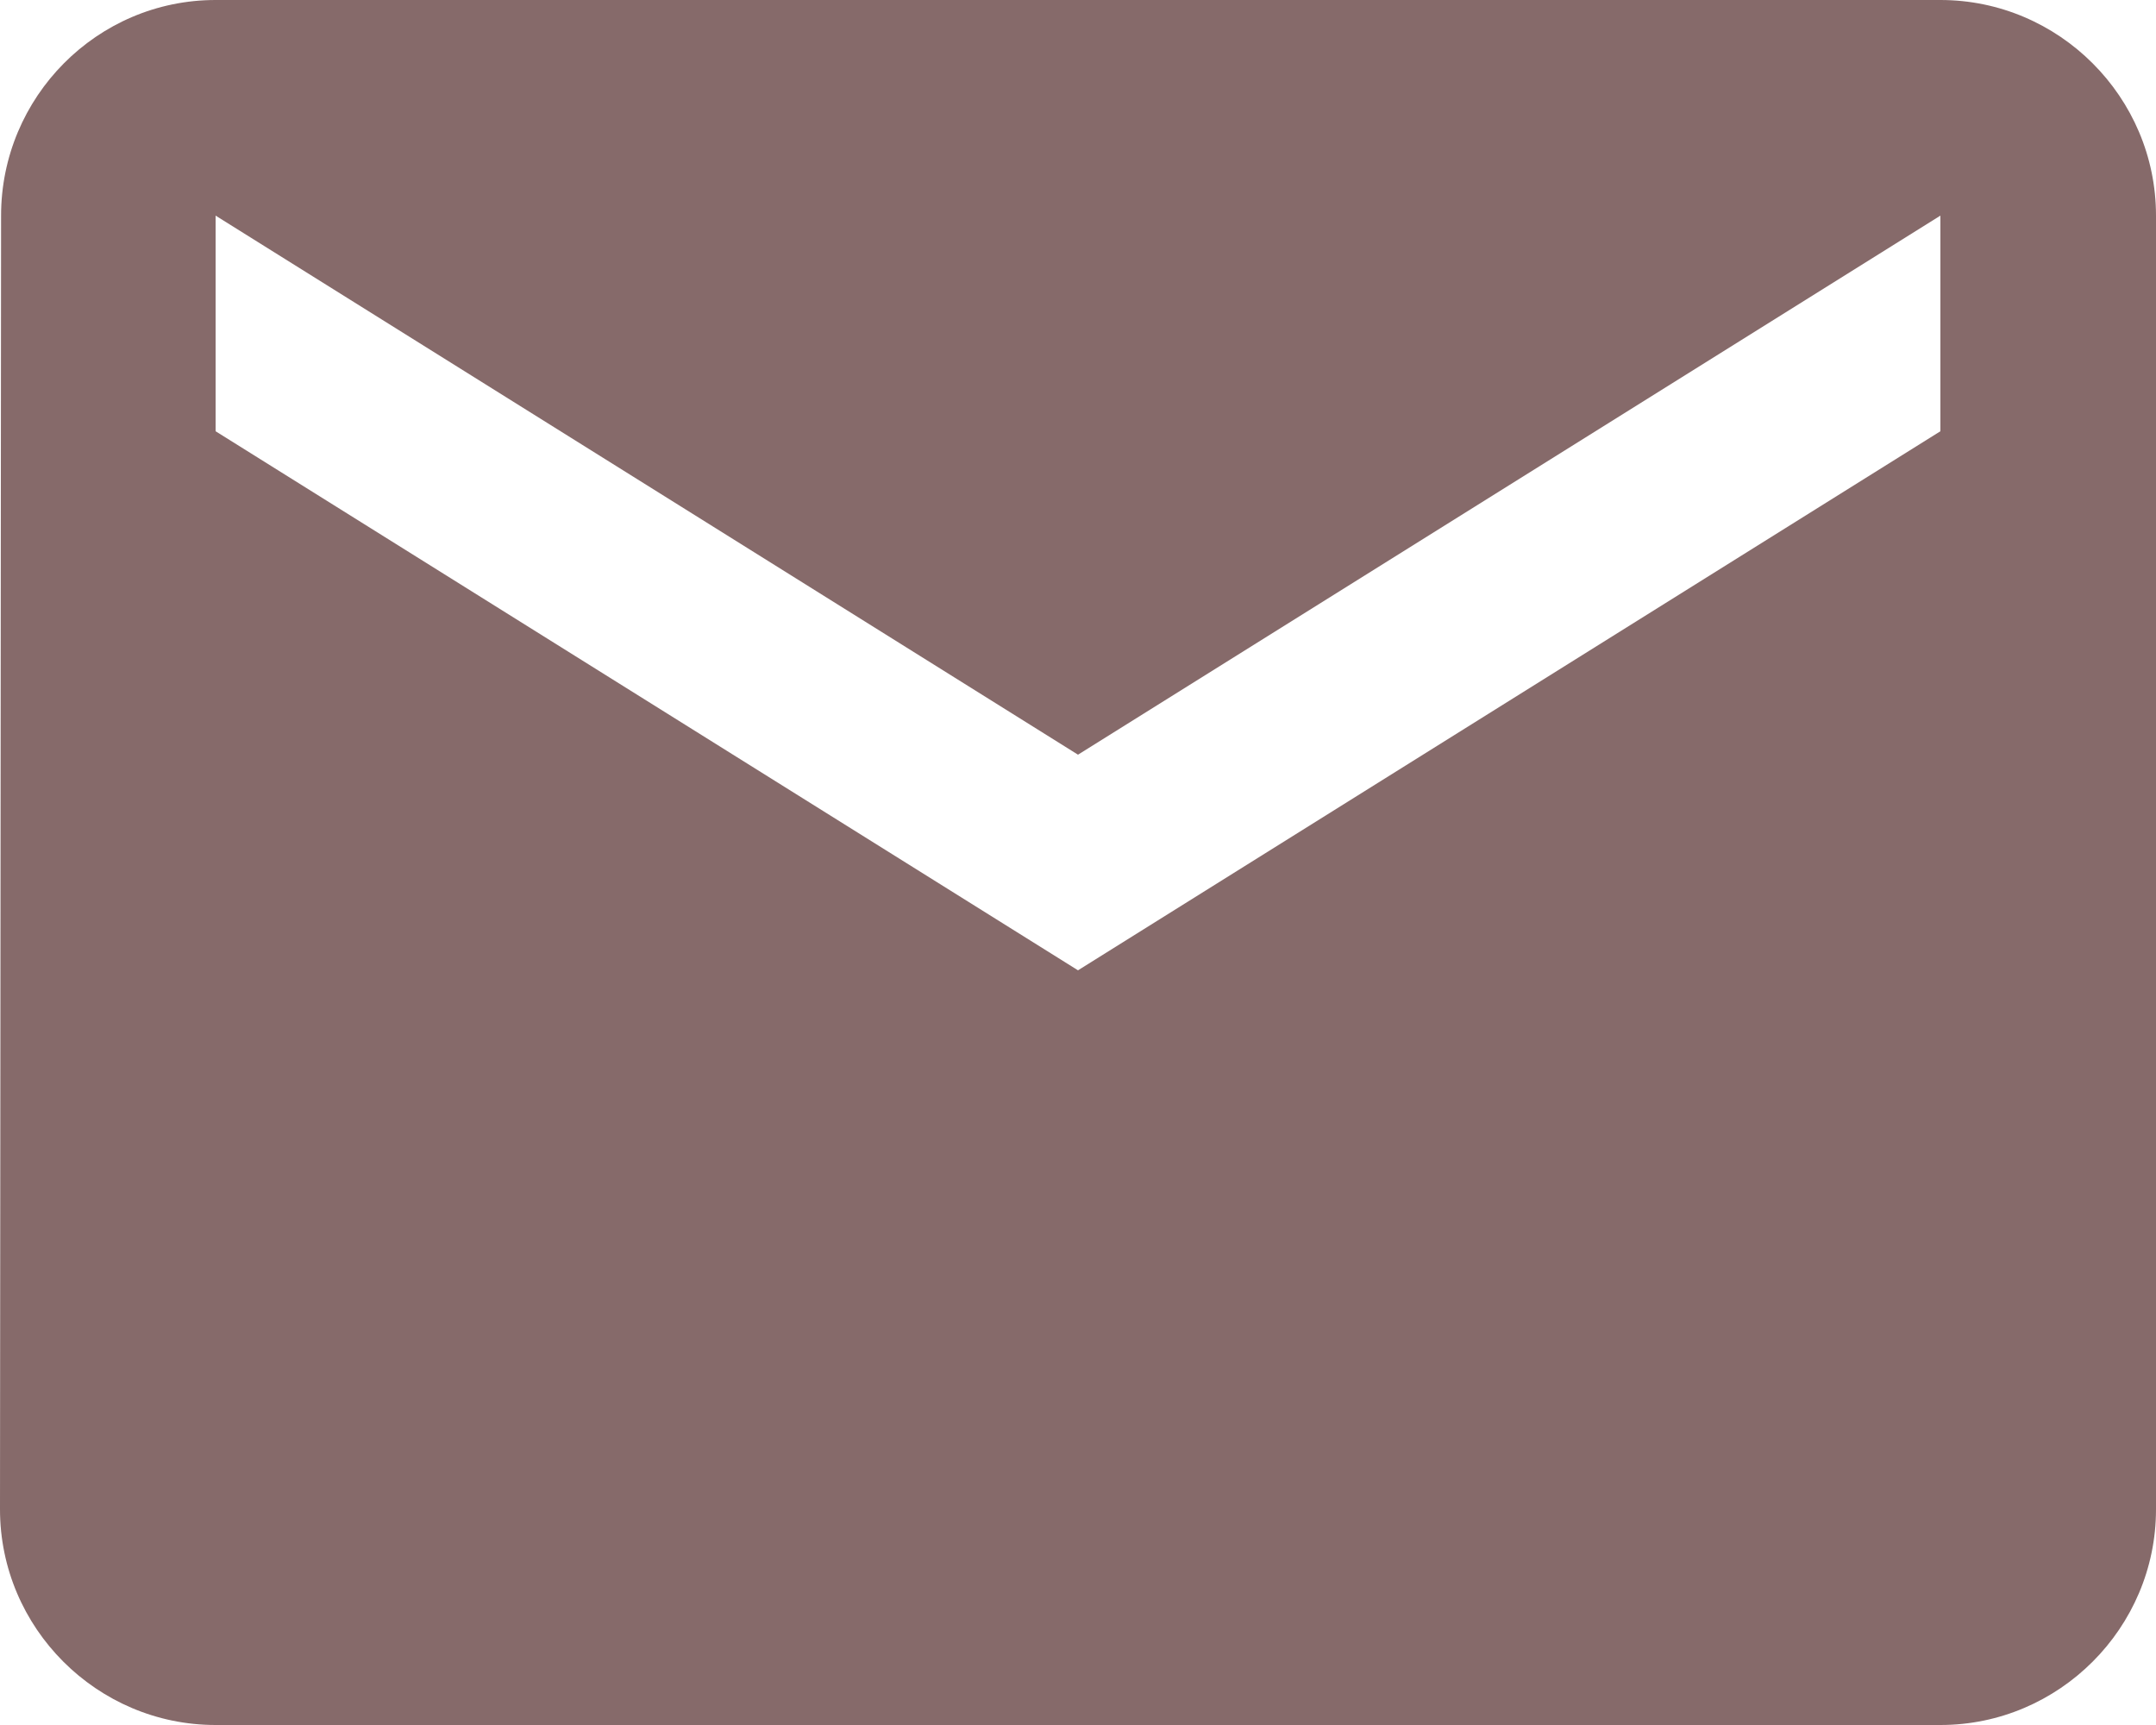
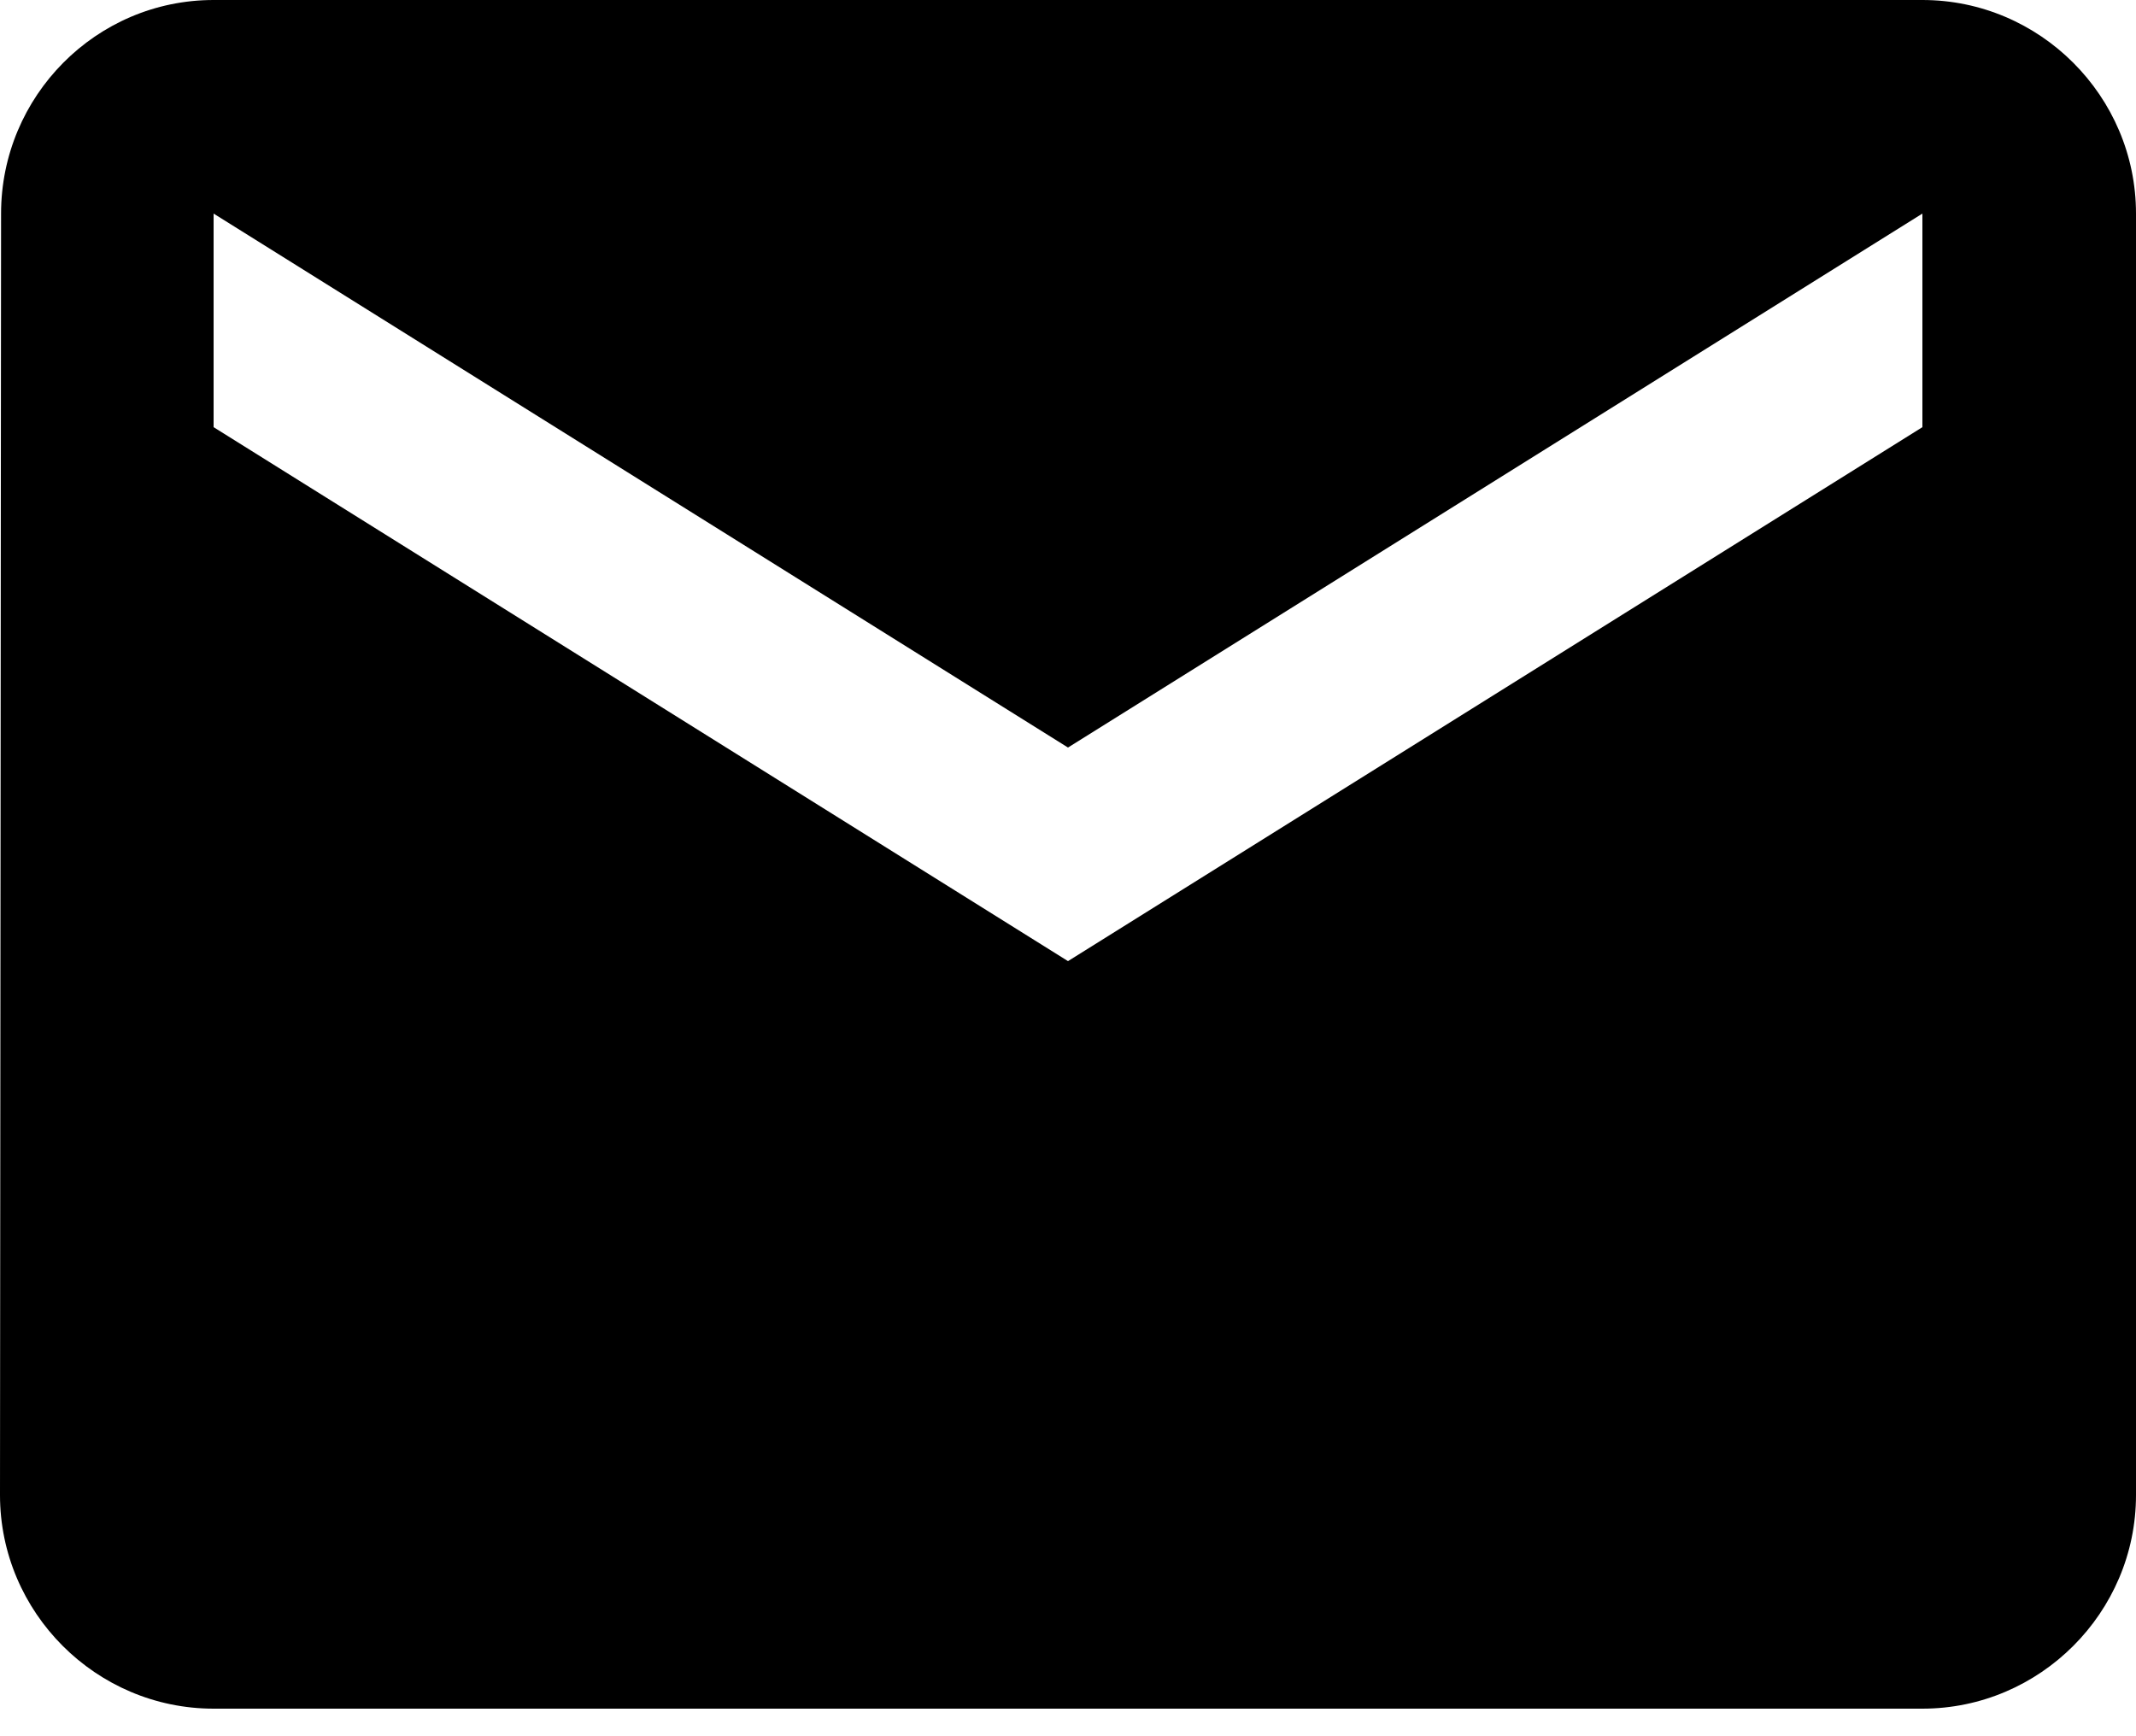
- <svg xmlns="http://www.w3.org/2000/svg" width="20" height="16" viewBox="0 0 20 16" fill="none">
-   <path d="M18 0H2C0.9 0 0.01 0.9 0.01 2L0 14C0 15.1 0.9 16 2 16H18C19.1 16 20 15.1 20 14V2C20 0.9 19.1 0 18 0ZM18 4L10 9L2 4V2L10 7L18 2V4Z" fill="#866A6A" />
+ <svg xmlns="http://www.w3.org/2000/svg" width="16" height="13" viewBox="0 0 16 13" fill="none">
+   <path d="M14.4 0H1.6C0.72 0 0.008 0.72 0.008 1.6L0 11.2C0 12.08 0.72 12.8 1.6 12.8H14.4C15.28 12.8 16 12.08 16 11.2V1.6C16 0.72 15.28 0 14.4 0ZM14.4 3.2L8 7.2L1.6 3.2V1.6L8 5.6L14.4 1.6V3.2Z" fill="black" />
</svg>
